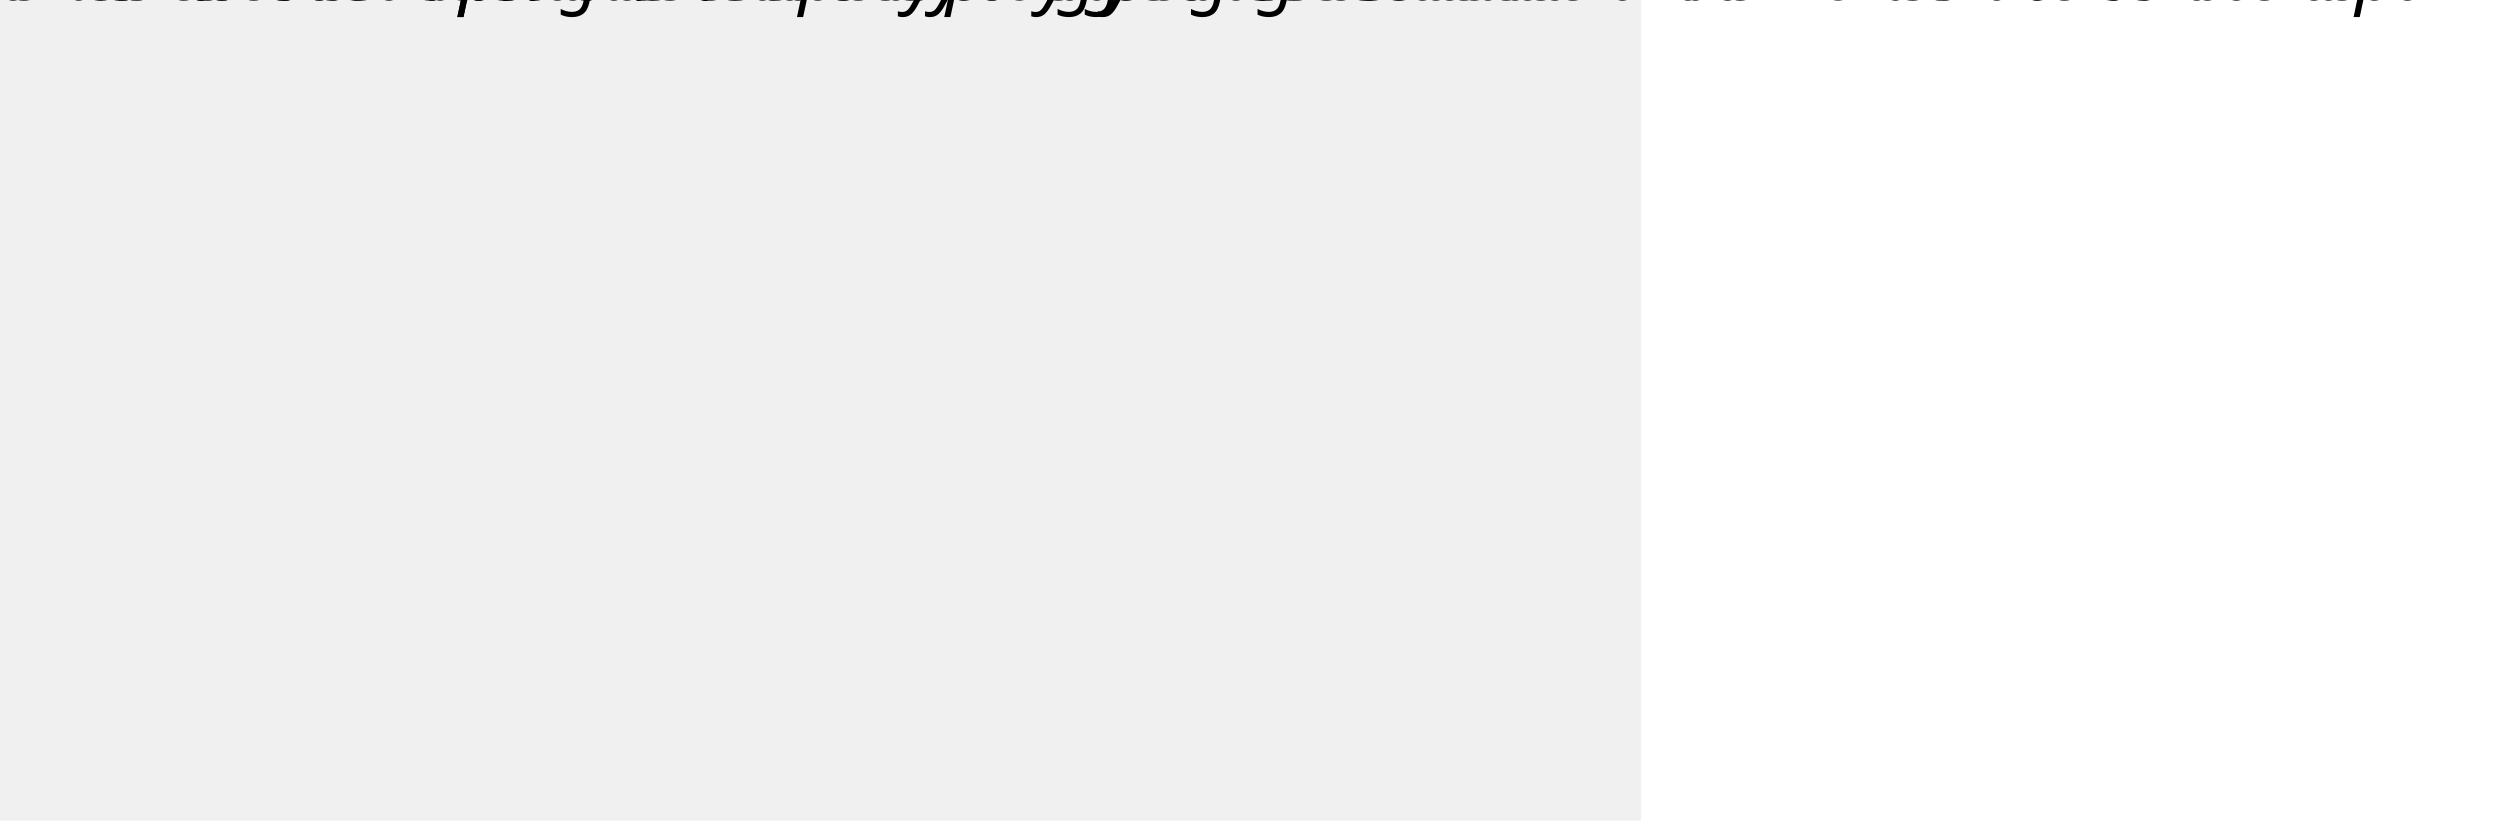
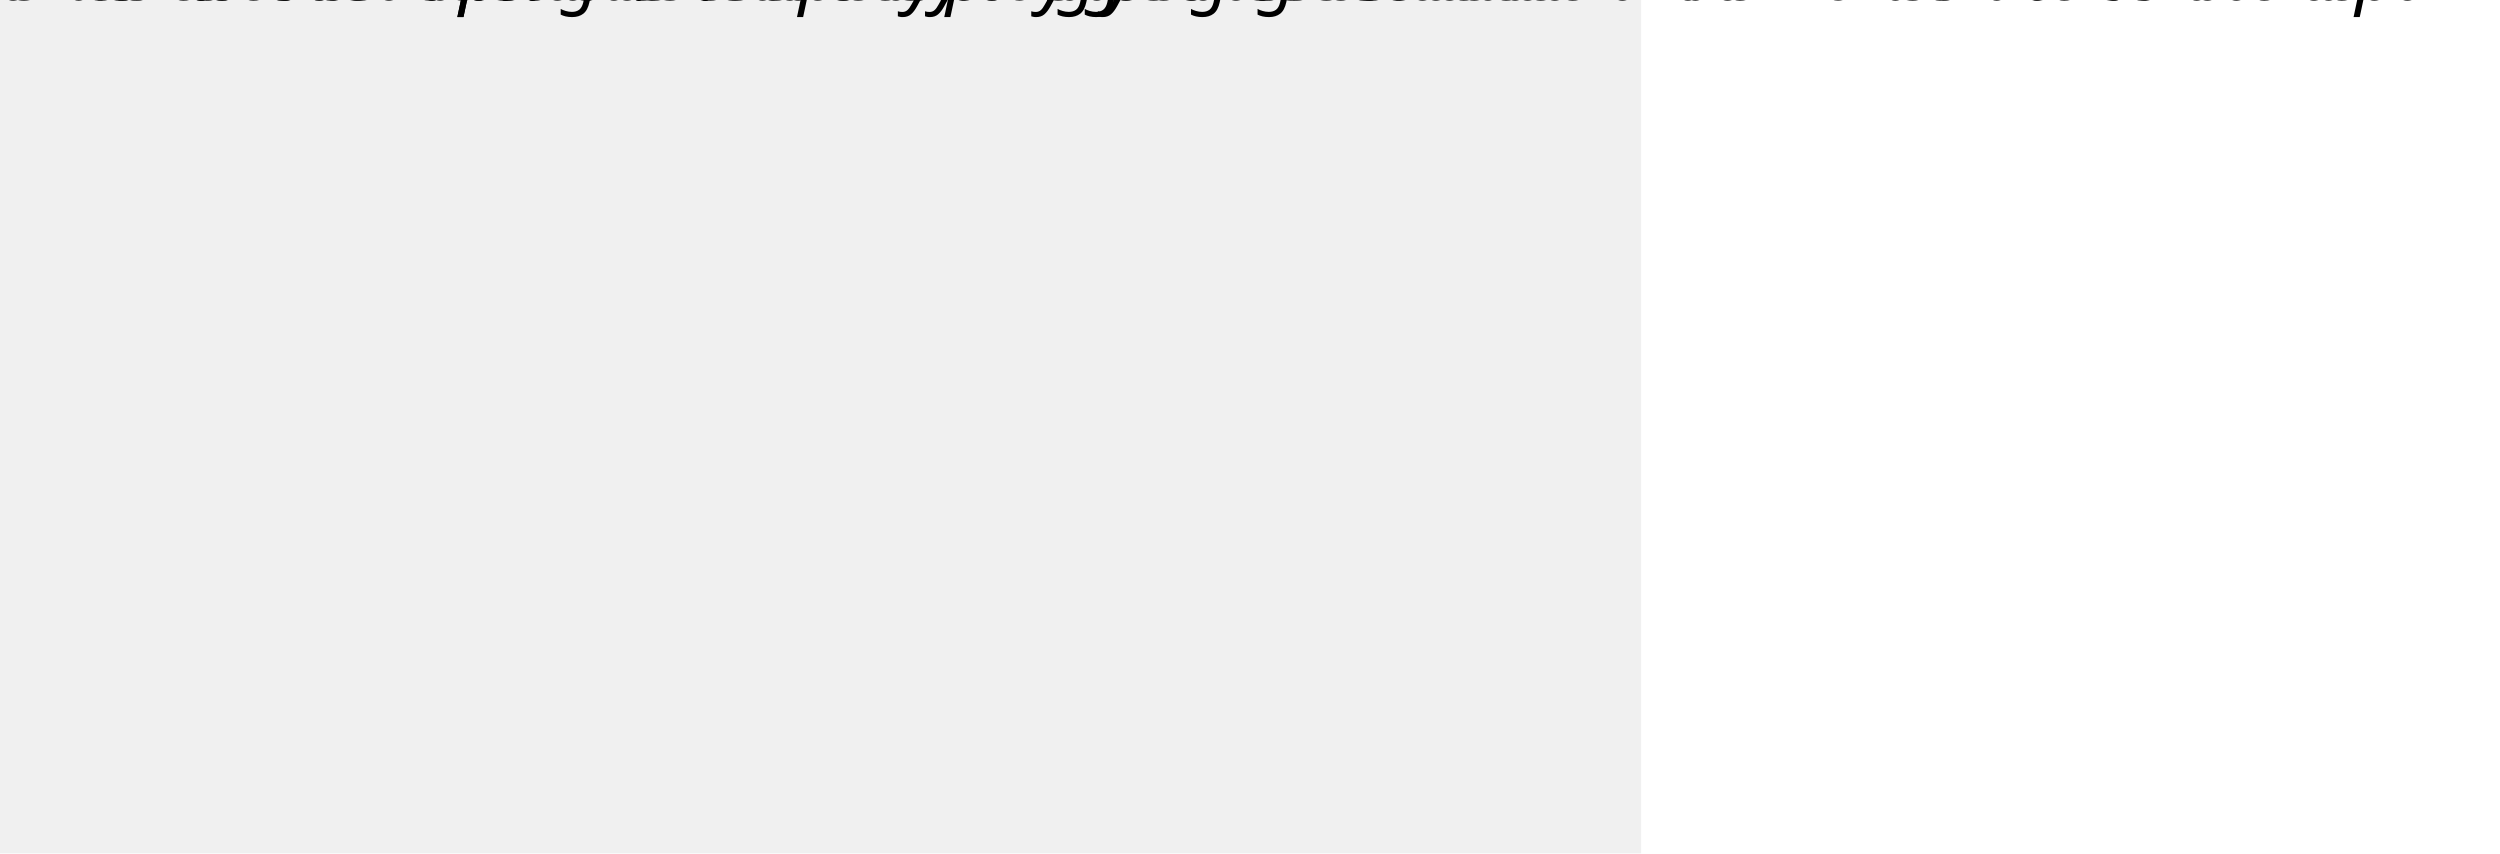
- <svg xmlns="http://www.w3.org/2000/svg" width="457" height="150">
+ <svg xmlns="http://www.w3.org/2000/svg" width="457" height="156">
  <defs>
    <style type="text/css">@font-face {
    font-family: 'pictex-Lato';
    src: url('Lato-BoldItalic.ttf');
}@font-face {
    font-family: 'pictex-Lato';
    src: url('Lato-BoldItalic.ttf');
}@font-face {
    font-family: 'pictex-Lato';
    src: url('Lato-BoldItalic.ttf');
}@font-face {
    font-family: 'pictex-Lato';
    src: url('Lato-BoldItalic.ttf');
}</style>
  </defs>
-   <rect fill-opacity="0" width="457" height="150" />
-   <rect fill="#F0F0F0" width="300" height="150" />
+   <rect fill-opacity="0" width="457" height="156" />
+   <rect fill="#F0F0F0" width="300" height="156" />
  <text font-size="13" font-style="italic" font-family="pictex-Lato" x="15, 18.77, 25.77, 32.823, 38.972, 43.698, 47.045, 51.654, 56.756, 59.265, 66.266, 72.895, 82.431, 86.897, 93.624, 100.514, 103.439, 105.948, 113.072, 120.124, 123.472, 128.574, 131.083, 134.431, 139.534, 142.043, 148.77, 151.279, 157.525, 163.674, 168.4, 174.861, 177.37, 180.613, 187.244, 194.244, 200.549, 203.058, 208.161, 214.309, 221.31, 225.918, 232.067, 239.068, 244.73, 250.878, 253.387, 257.996, 265.048, 271.776, 276.384, 278.893, 288.429, 291.776, 295.02, 298.263, 300.772, 307.78, 313.928, 324.205, 330.835, 337.836, 342.938, 347.547, 352.012, 358.74, 363.348, 369.497, 372.006, 376.615, 382.4, 388.939, 393.547, 396.056, 405.591, 410.057, 416.784, " y="27.831, ">
			Inherits nowrap: This is a very long sentence that will demonstrate text wrap
	</text>
  <text font-size="13" font-style="italic" font-family="pictex-Lato" x="15, 24.516, 30.763, 36.911, 41.637, 46.362, 49.71, 56.717, 62.866, 67.968, 70.478, 75.086, 81.716, 84.225, 91.226, 97.855, 102.581, 112.858, 119.585, 122.829, 125.754, 128.262, 135.387, 142.439, 145.786, 150.889, 153.398, 156.745, 161.848, 164.357, 171.084, 173.594, 179.84, 185.989, 190.714, 197.176, 199.684, 202.928, 209.558, 216.559, 222.863, 225.373, 230.475, 236.624, 243.625, 248.233, 254.382, 261.383, 267.044, " y="53.831, ">
			Overrides to normal: This is a very long sentence
	</text>
-   <text font-size="13" font-style="italic" font-family="pictex-Lato" x="15, 19.608, 26.661, 33.389, 37.997, 40.506, 50.041, 53.389, 56.633, 59.876, 62.385, 69.392, 75.541, 85.817, 92.448, 99.448, 104.55, 109.159, 113.624, 120.352, 124.96, 131.109, 133.619, 138.227, 144.012, 150.551, 155.16, 157.668, 167.204, 171.669, 178.397, " y="66.831, ">
+   <text font-size="13" font-style="italic" font-family="pictex-Lato" x="15, 19.608, 26.661, 33.389, 37.997, 40.506, 50.041, 53.389, 56.633, 59.876, 62.385, 69.392, 75.541, 85.817, 92.448, 99.448, 104.55, 109.159, 113.624, 120.352, 124.96, 131.109, 133.619, 138.227, 144.012, 150.551, 155.16, 157.668, 167.204, 171.669, 178.397, " y="69.431, ">
			that will demonstrate text wrap
	</text>
-   <text font-size="13" font-style="italic" font-family="pictex-Lato" x="15, 18.77, 25.77, 32.823, 38.972, 43.698, 47.045, 51.654, 56.756, 59.265, 66.266, 72.895, 82.431, 86.897, 93.624, 100.514, 103.023, 109.751, 116.055, 122.783, 126.13, 133.131, 136.056, 138.565, 145.689, 152.742, 156.089, 161.191, 163.701, 167.048, 172.15, 174.66, 181.387, 183.896, 190.143, 196.292, 201.017, 207.478, 209.987, 213.231, 219.861, 226.861, 233.166, 235.675, 240.778, 246.927, 253.927, 258.536, 264.685, 271.685, 277.346, 283.496, 286.004, 290.613, 297.666, 304.393, 309.002, 311.51, 321.046, 324.393, 327.637, 330.88, 333.389, 340.397, 346.546, 356.822, 363.452, 370.453, 375.555, 380.164, 384.629, 391.357, 395.965, 402.114, 404.623, 409.232, 415.017, 421.556, 426.164, 428.673, 438.209, 442.674, 449.401, " y="92.831, ">
+   <text font-size="13" font-style="italic" font-family="pictex-Lato" x="15, 18.77, 25.77, 32.823, 38.972, 43.698, 47.045, 51.654, 56.756, 59.265, 66.266, 72.895, 82.431, 86.897, 93.624, 100.514, 103.023, 109.751, 116.055, 122.783, 126.13, 133.131, 136.056, 138.565, 145.689, 152.742, 156.089, 161.191, 163.701, 167.048, 172.15, 174.66, 181.387, 183.896, 190.143, 196.292, 201.017, 207.478, 209.987, 213.231, 219.861, 226.861, 233.166, 235.675, 240.778, 246.927, 253.927, 258.536, 264.685, 271.685, 277.346, 283.496, 286.004, 290.613, 297.666, 304.393, 309.002, 311.51, 321.046, 324.393, 327.637, 330.88, 333.389, 340.397, 346.546, 356.822, 363.452, 370.453, 375.555, 380.164, 384.629, 391.357, 395.965, 402.114, 404.623, 409.232, 415.017, 421.556, 426.164, 428.673, 438.209, 442.674, 449.401, " y="95.831, ">
			Inherits nowrap again: This is a very long sentence that will demonstrate text wrap
	</text>
-   <text font-size="13" font-style="italic" font-family="pictex-Lato" x="15, 23.34, 30.34, 36.97, 41.578, 48.631, 54.78, 59.506, 62.014, 68.645, 74.891, 81.04, 85.766, 90.491, 93.839, 100.846, 106.995, 109.919, 112.428, 119.552, 126.605, 129.952, 135.055, 137.564, 140.911, 146.014, 148.523, 155.25, 157.76, 164.006, 170.155, 174.88, 181.342, 183.85, 187.094, 193.724, 200.725, 207.03, 209.538, 214.641, 220.79, 227.791, 232.399, 238.548, 245.548, 251.21, 257.359, 259.868, 264.476, 271.529, 278.257, " y="118.831, ">
+   <text font-size="13" font-style="italic" font-family="pictex-Lato" x="15, 23.34, 30.34, 36.97, 41.578, 48.631, 54.78, 59.506, 62.014, 68.645, 74.891, 81.04, 85.766, 90.491, 93.839, 100.846, 106.995, 109.919, 112.428, 119.552, 126.605, 129.952, 135.055, 137.564, 140.911, 146.014, 148.523, 155.25, 157.76, 164.006, 170.155, 174.88, 181.342, 183.85, 187.094, 193.724, 200.725, 207.03, 209.538, 214.641, 220.79, 227.791, 232.399, 238.548, 245.548, 251.21, 257.359, 259.868, 264.476, 271.529, 278.257, " y="121.831, ">
			Another override: This is a very long sentence that
	</text>
-   <text font-size="13" font-style="italic" font-family="pictex-Lato" x="15, 24.535, 27.883, 31.126, 34.37, 36.879, 43.886, 50.035, 60.312, 66.941, 73.942, 79.045, 83.653, 88.118, 94.846, 99.454, 105.603, 108.112, 112.721, 118.506, 125.045, 129.654, 132.163, 141.698, 146.163, 152.891, " y="131.831, ">
+   <text font-size="13" font-style="italic" font-family="pictex-Lato" x="15, 24.535, 27.883, 31.126, 34.37, 36.879, 43.886, 50.035, 60.312, 66.941, 73.942, 79.045, 83.653, 88.118, 94.846, 99.454, 105.603, 108.112, 112.721, 118.506, 125.045, 129.654, 132.163, 141.698, 146.163, 152.891, " y="137.431, ">
			will demonstrate text wrap
	</text>
</svg>
